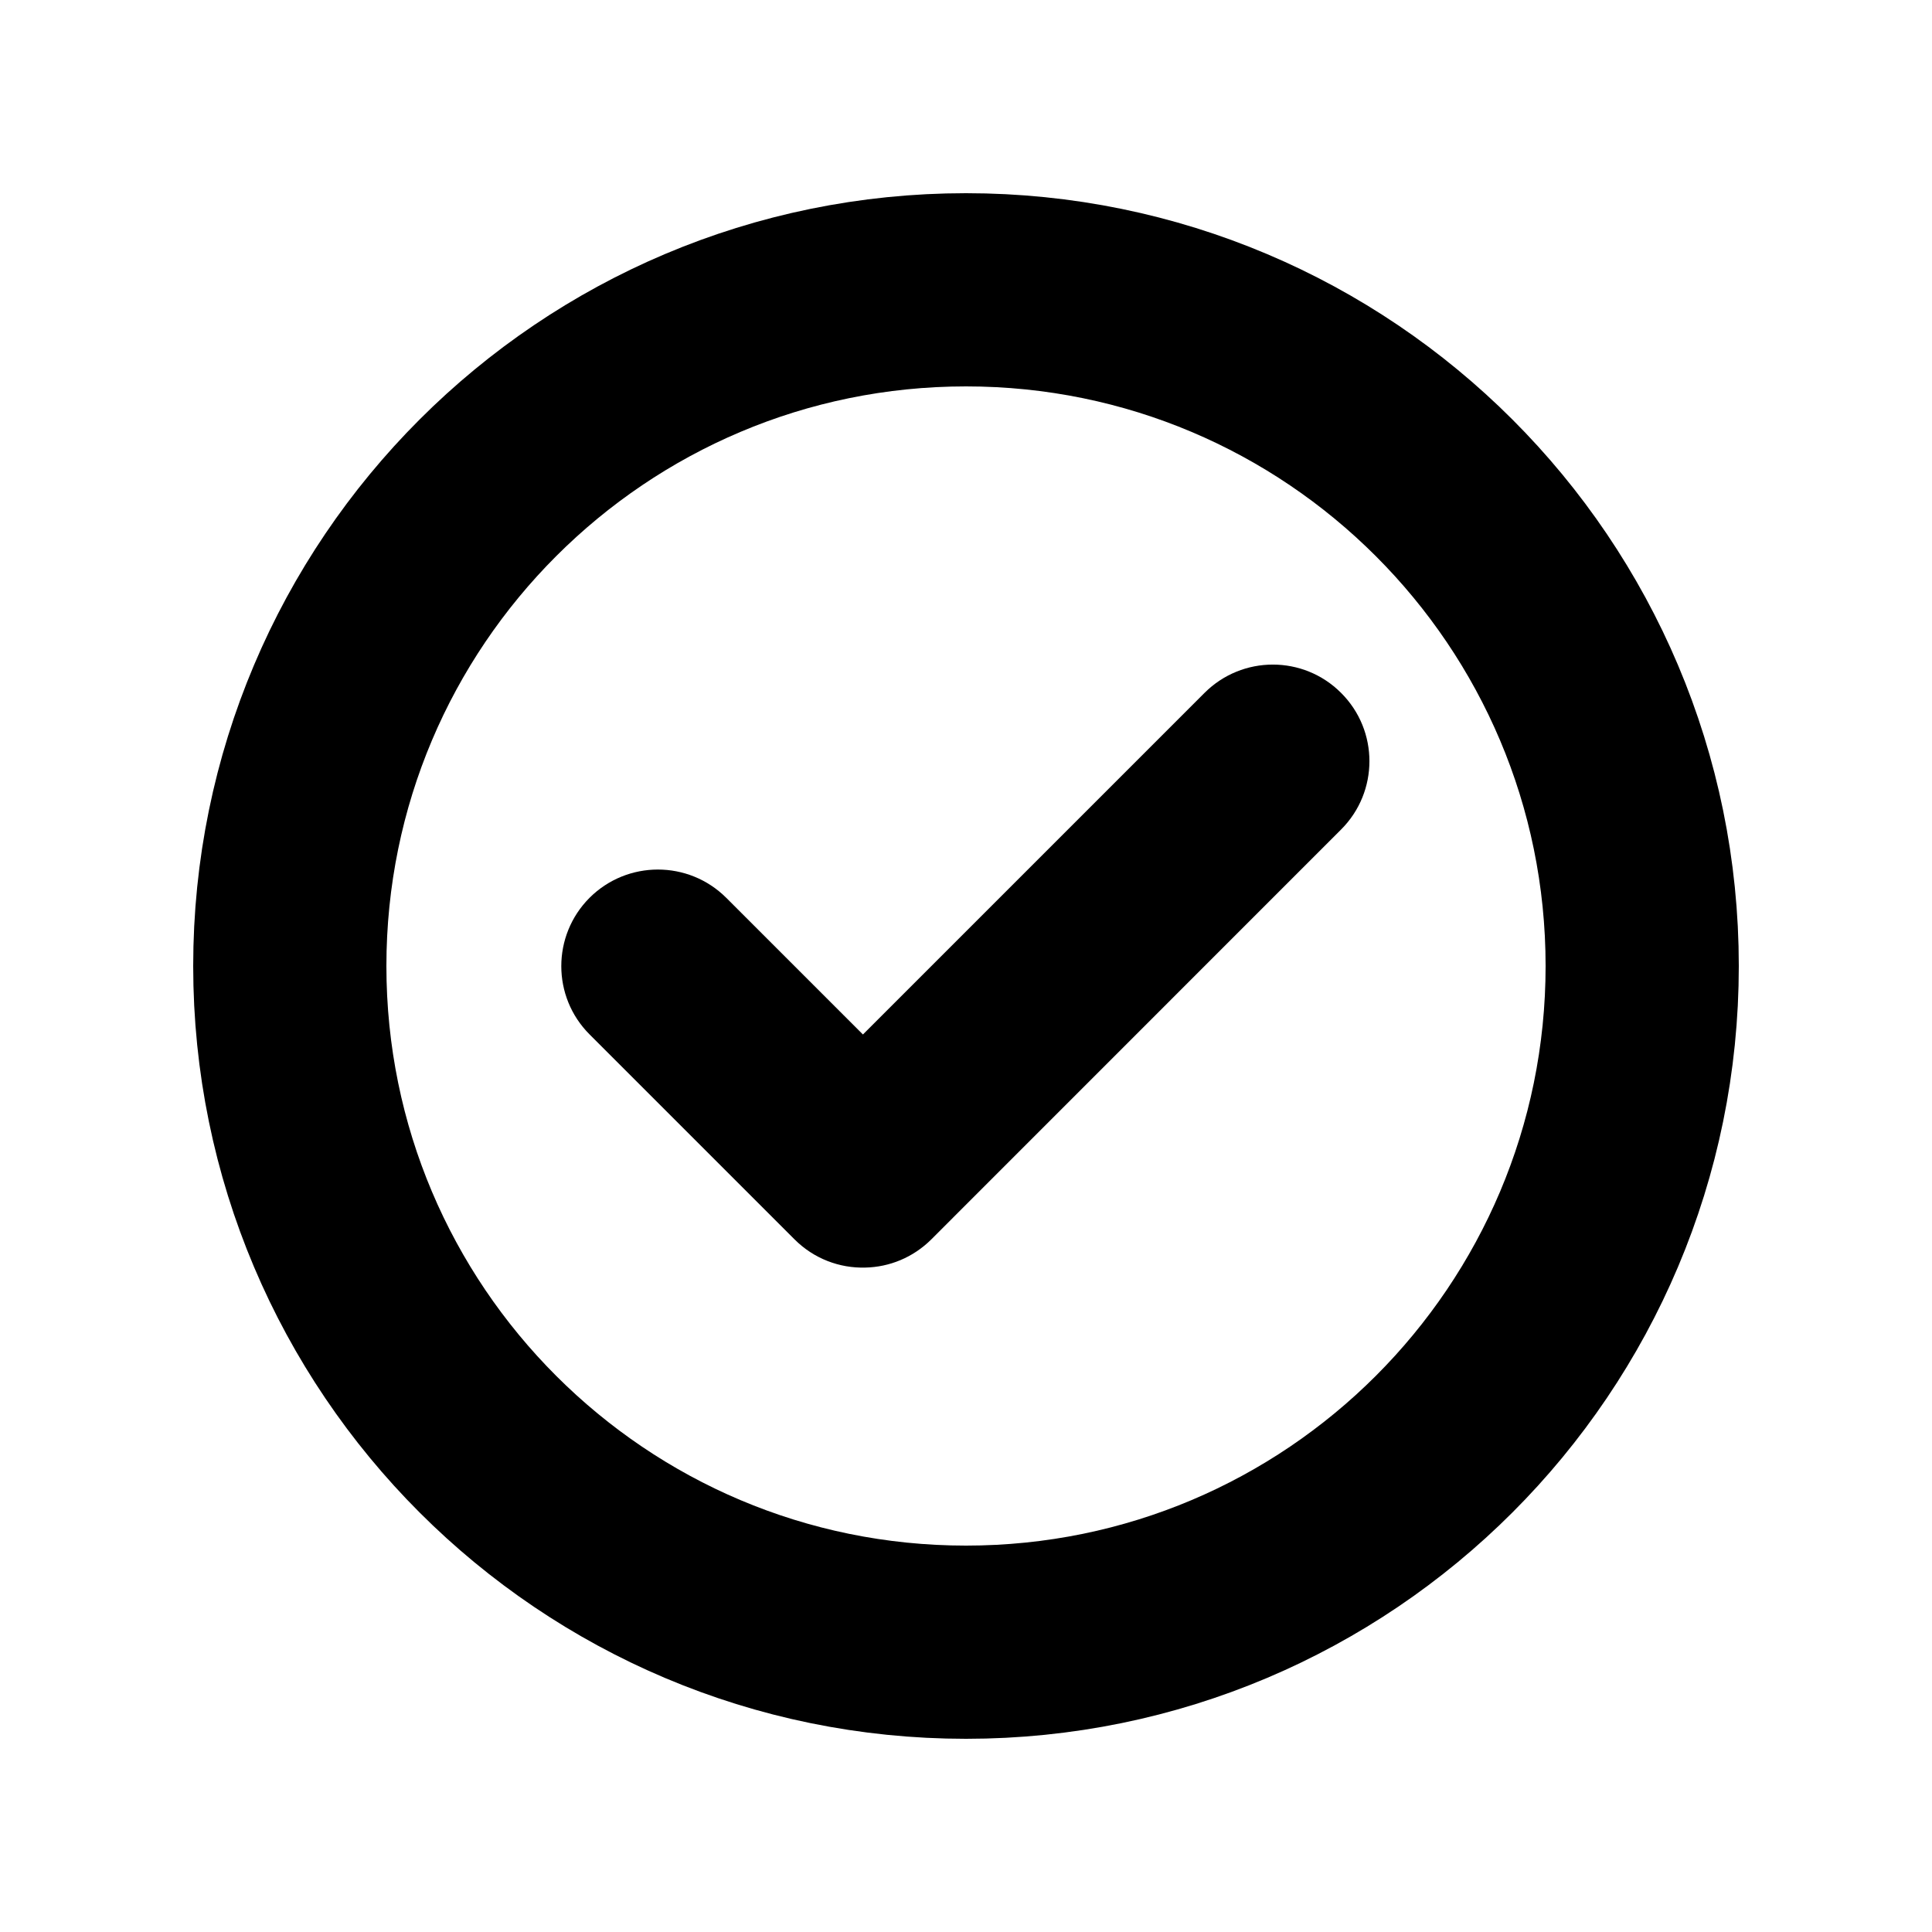
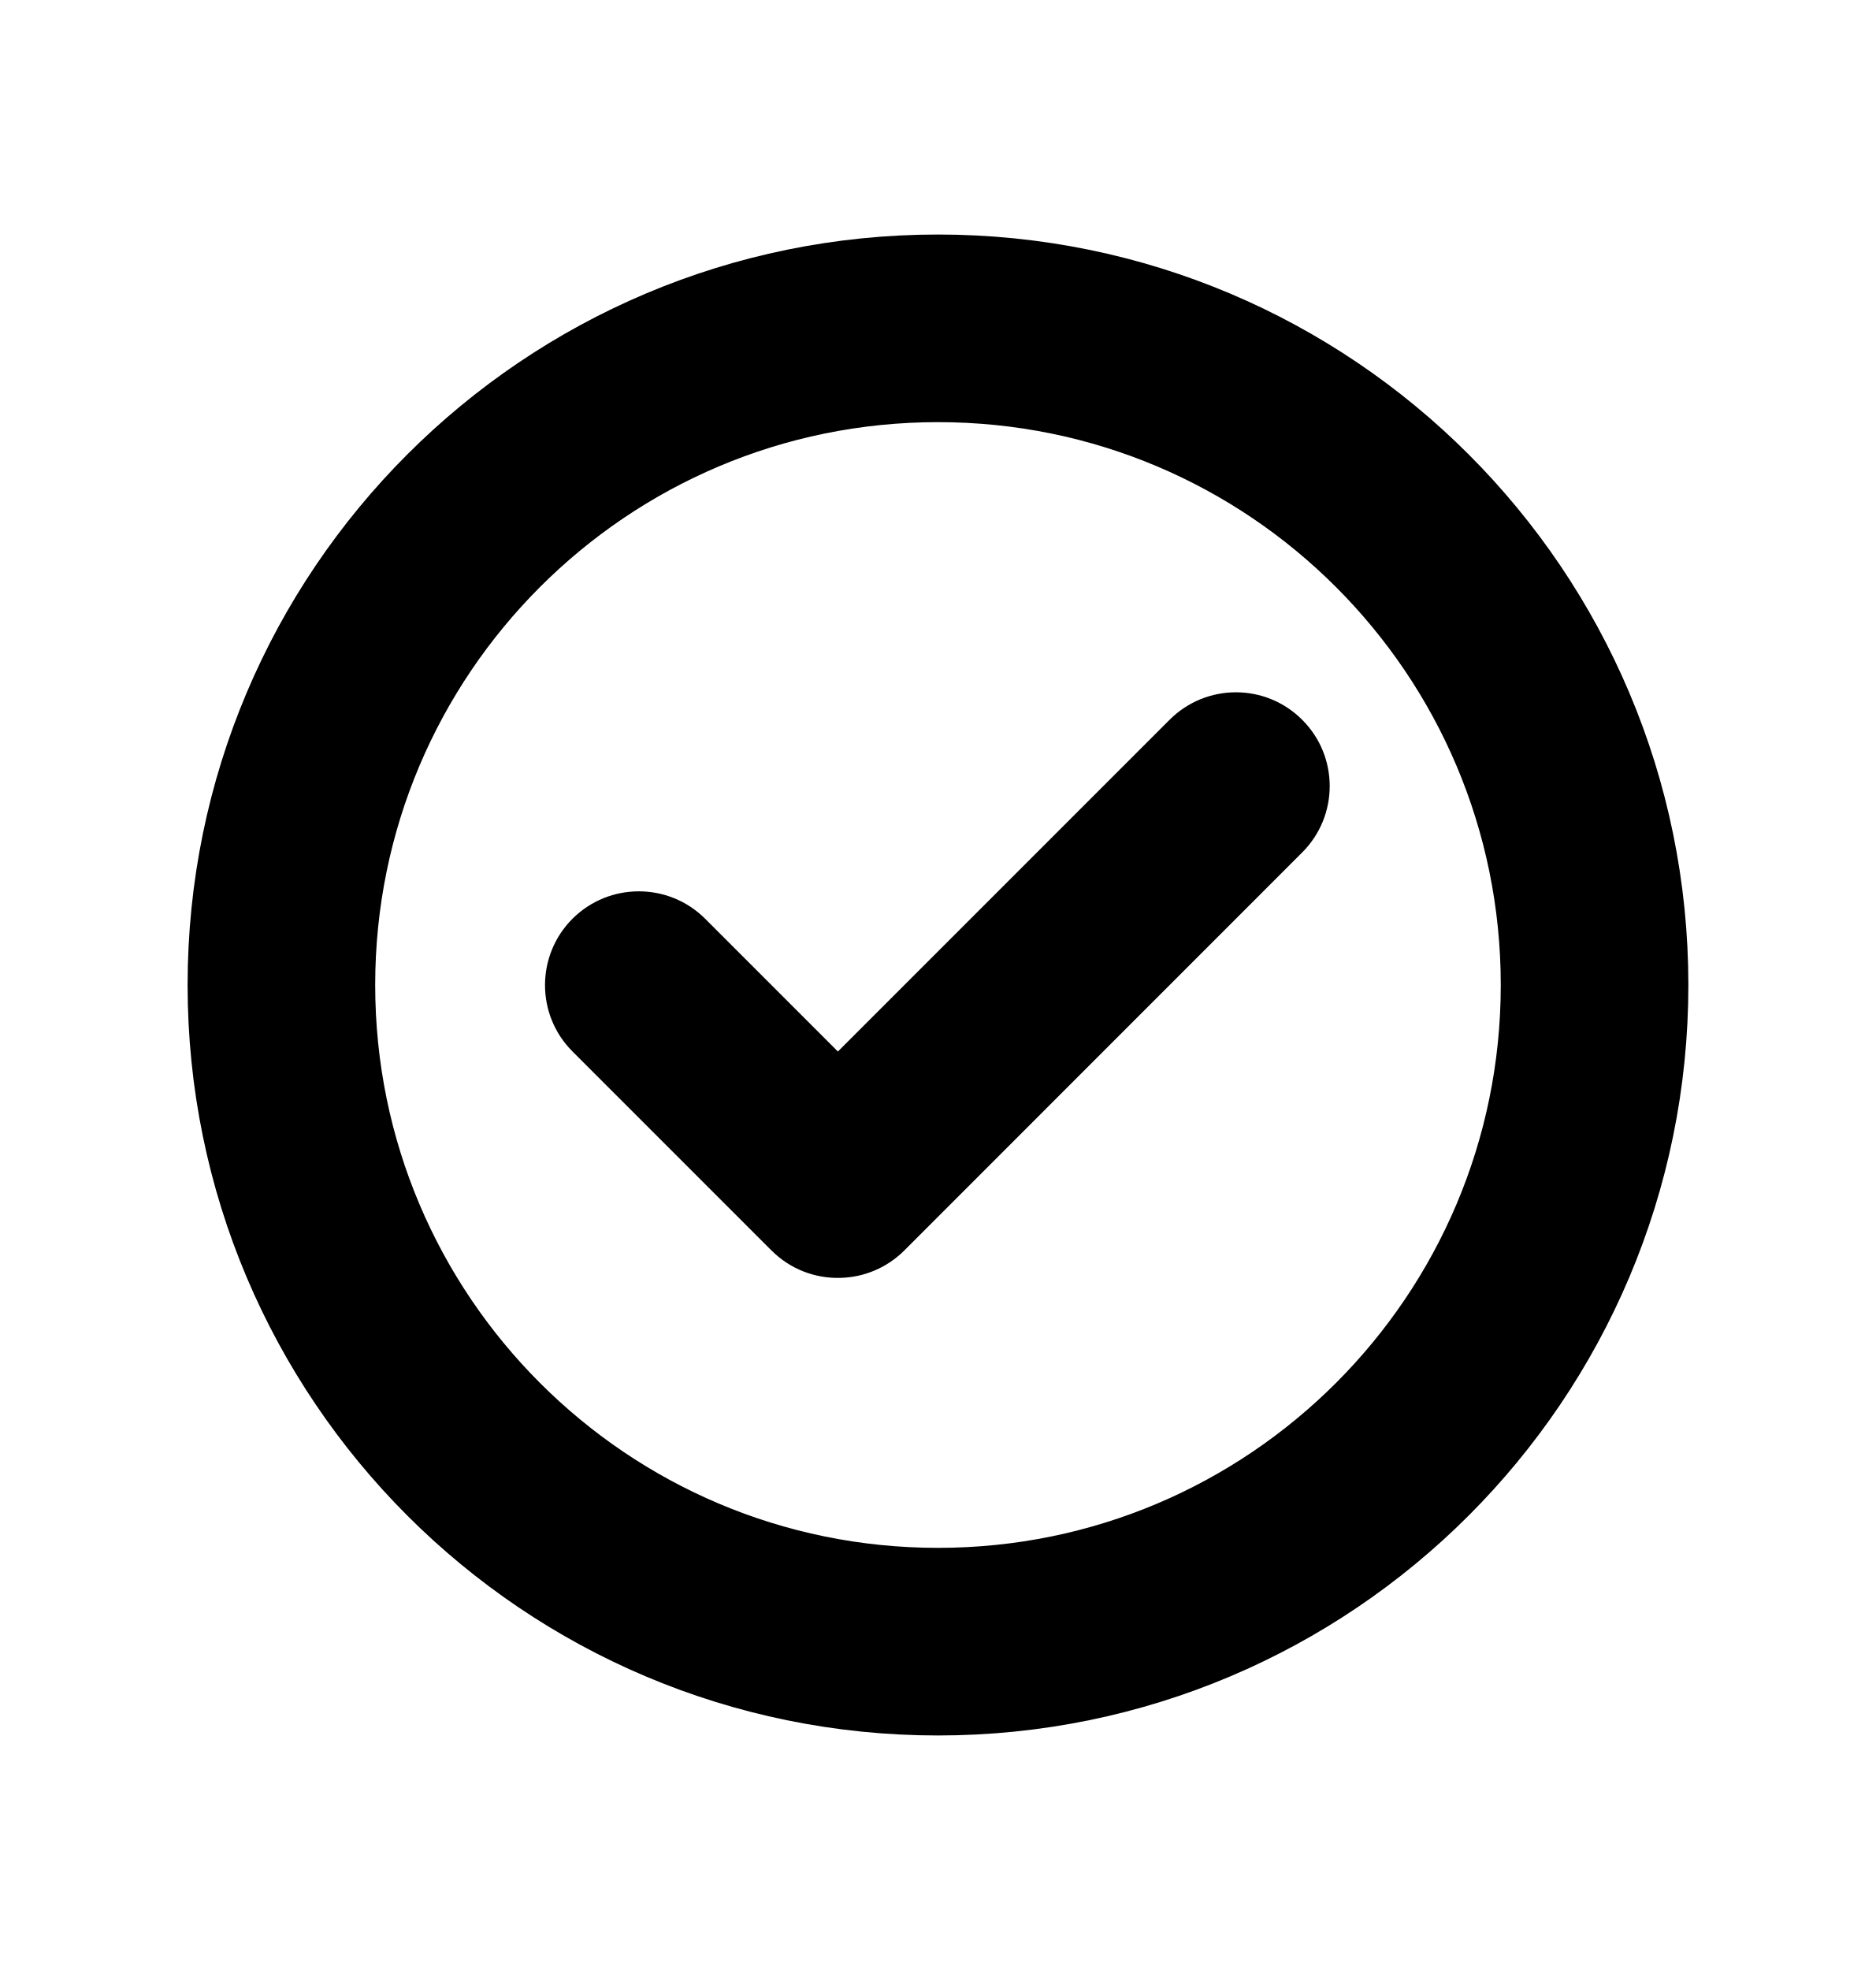
- <svg xmlns="http://www.w3.org/2000/svg" width="20" height="20" viewBox="0 0 20 20" fill="none">
-   <circle cx="10" cy="10" r="7" stroke="currentColor" fill="none" stroke-width="2" />
-   <path d="M8.956 13.122C8.692 13.129 8.426 13.031 8.225 12.83L6.103 10.708C5.713 10.318 5.713 9.685 6.103 9.294C6.494 8.904 7.127 8.904 7.518 9.294L8.933 10.709L12.469 7.173C12.86 6.782 13.493 6.782 13.883 7.173C14.274 7.563 14.274 8.196 13.883 8.587L9.641 12.83C9.451 13.019 9.205 13.117 8.956 13.122Z" fill="currentColor" />
+ <svg xmlns="http://www.w3.org/2000/svg" width="20" height="21" viewBox="0 0 20 21" fill="none">
+   <circle cx="10" cy="10.5" r="7" stroke="currentColor" stroke-width="2" />
+   <path d="M8.956 13.622C8.692 13.629 8.426 13.531 8.225 13.33L6.103 11.208C5.713 10.818 5.713 10.185 6.103 9.794C6.494 9.404 7.127 9.404 7.518 9.794L8.933 11.209L12.469 7.673C12.86 7.282 13.493 7.282 13.883 7.673C14.274 8.063 14.274 8.696 13.883 9.087L9.641 13.33C9.451 13.519 9.205 13.617 8.956 13.622Z" fill="currentColor" />
</svg>
